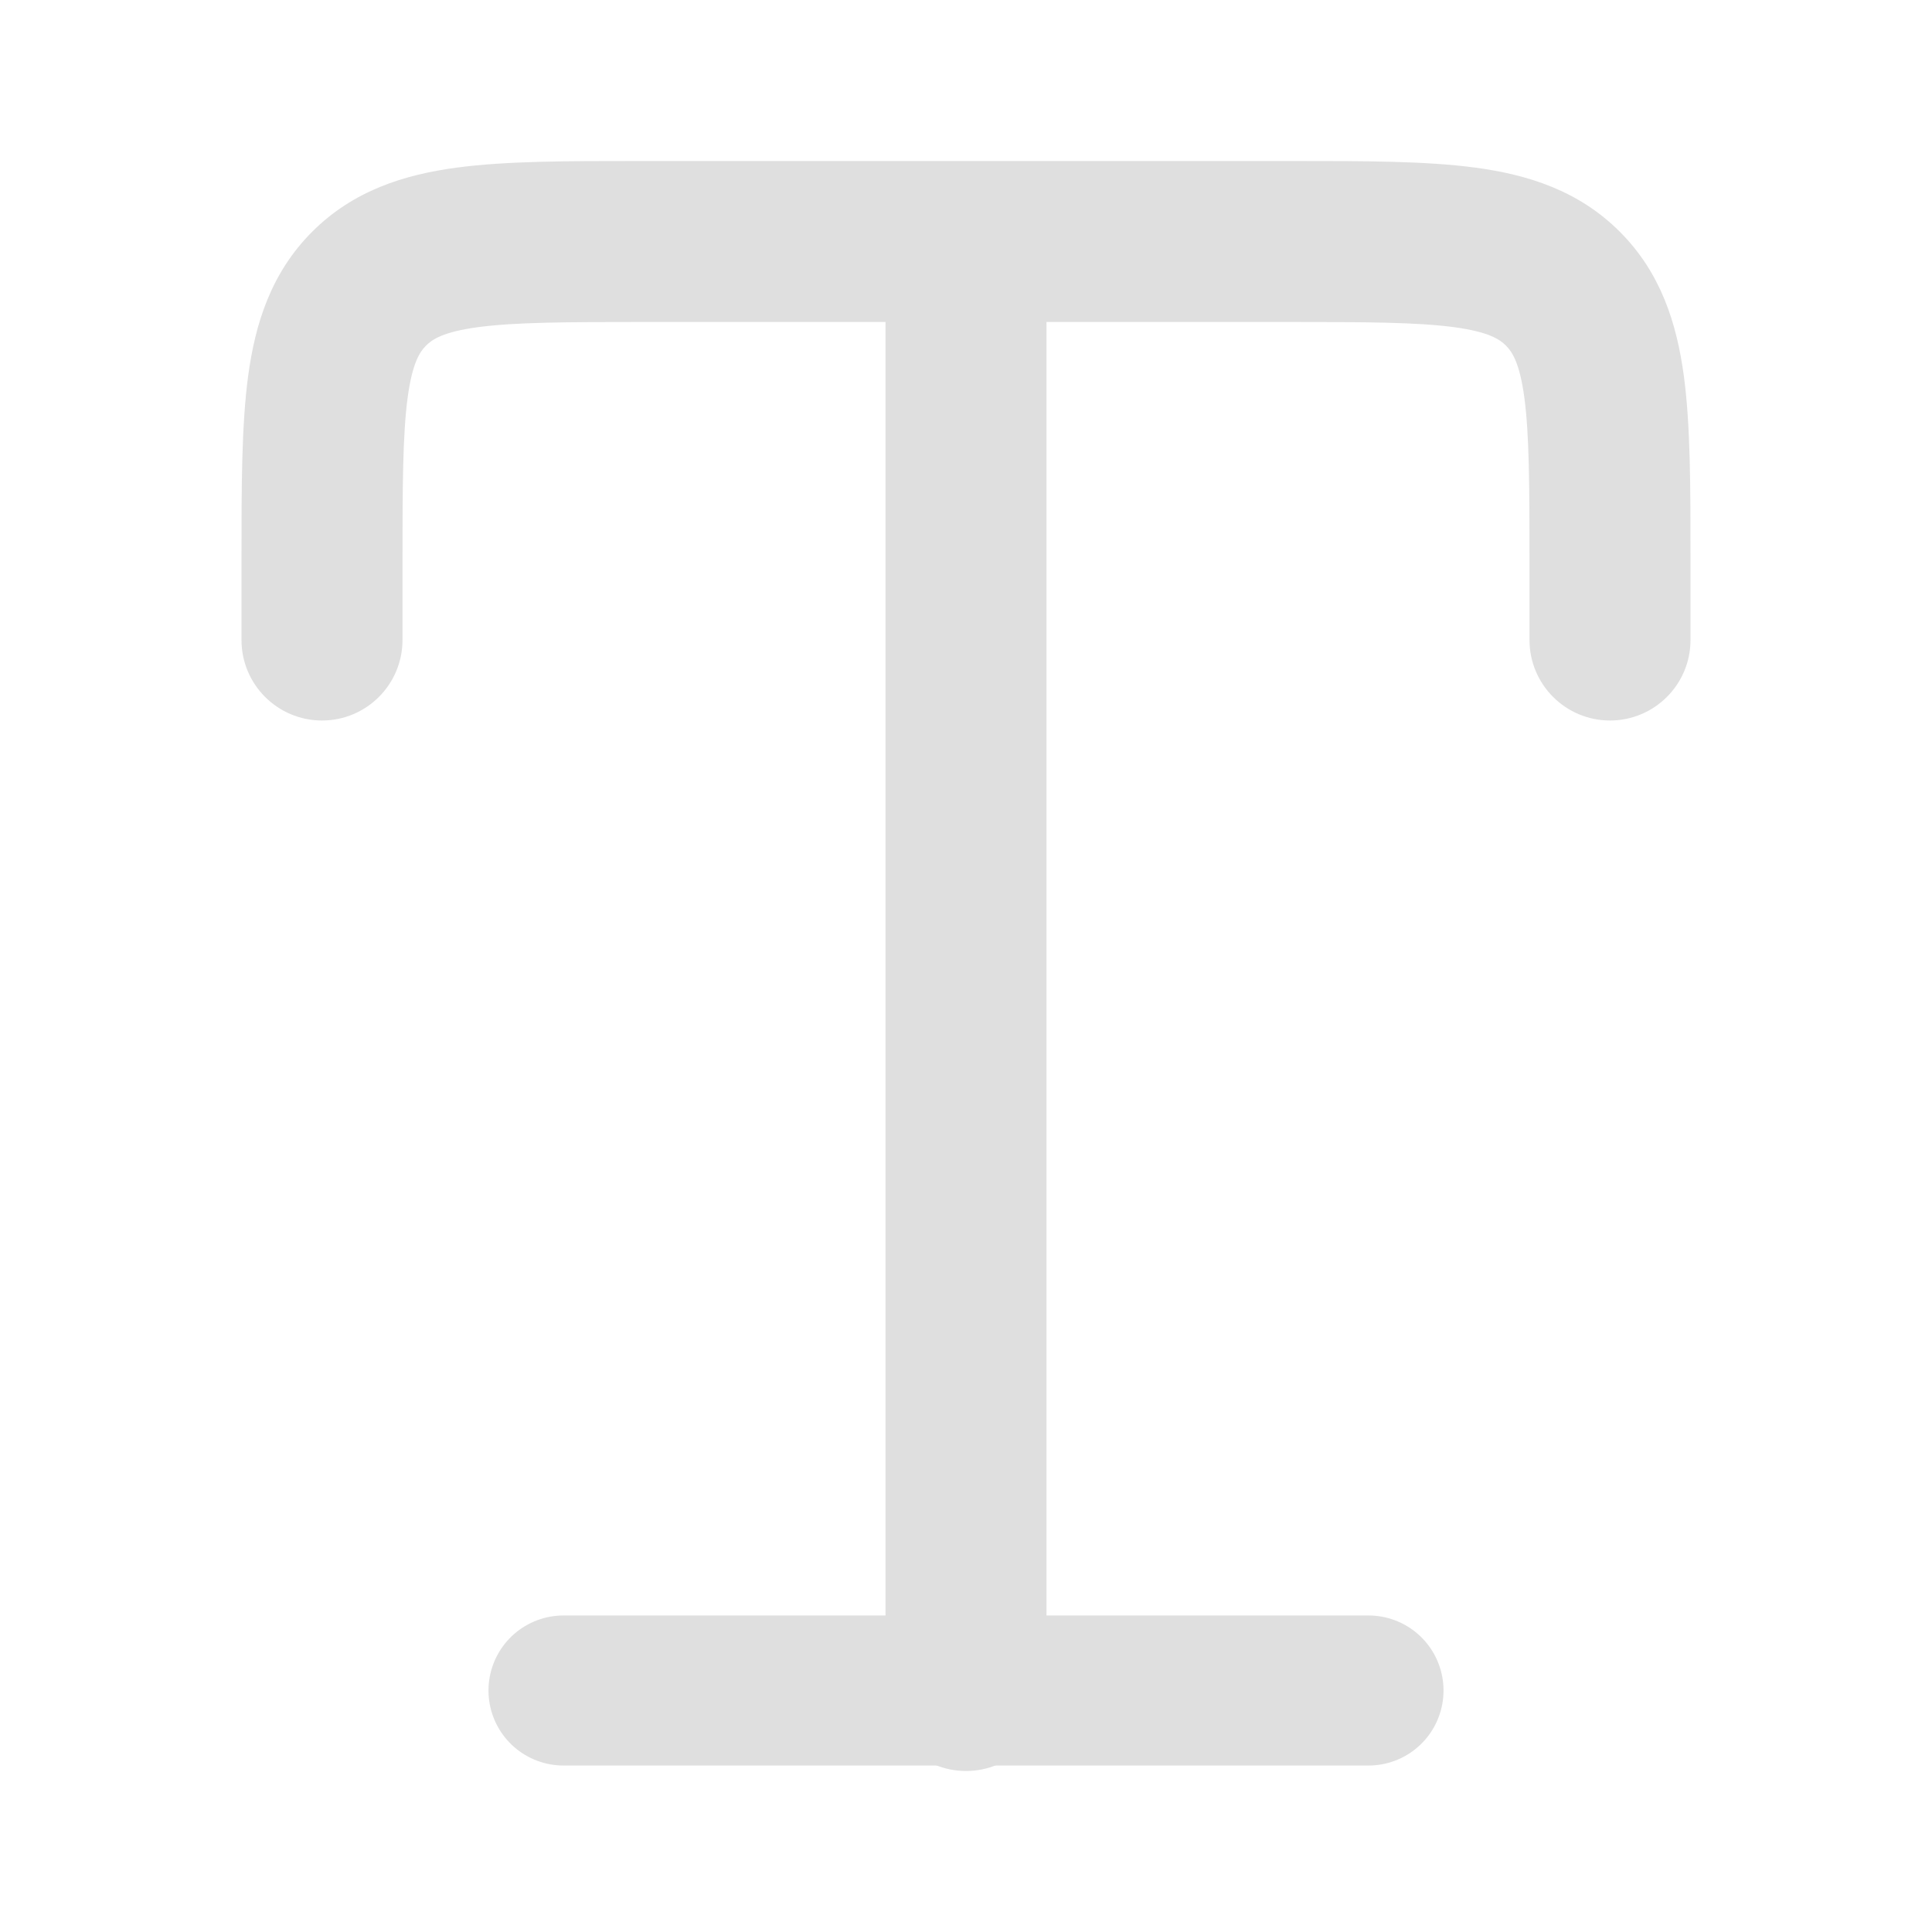
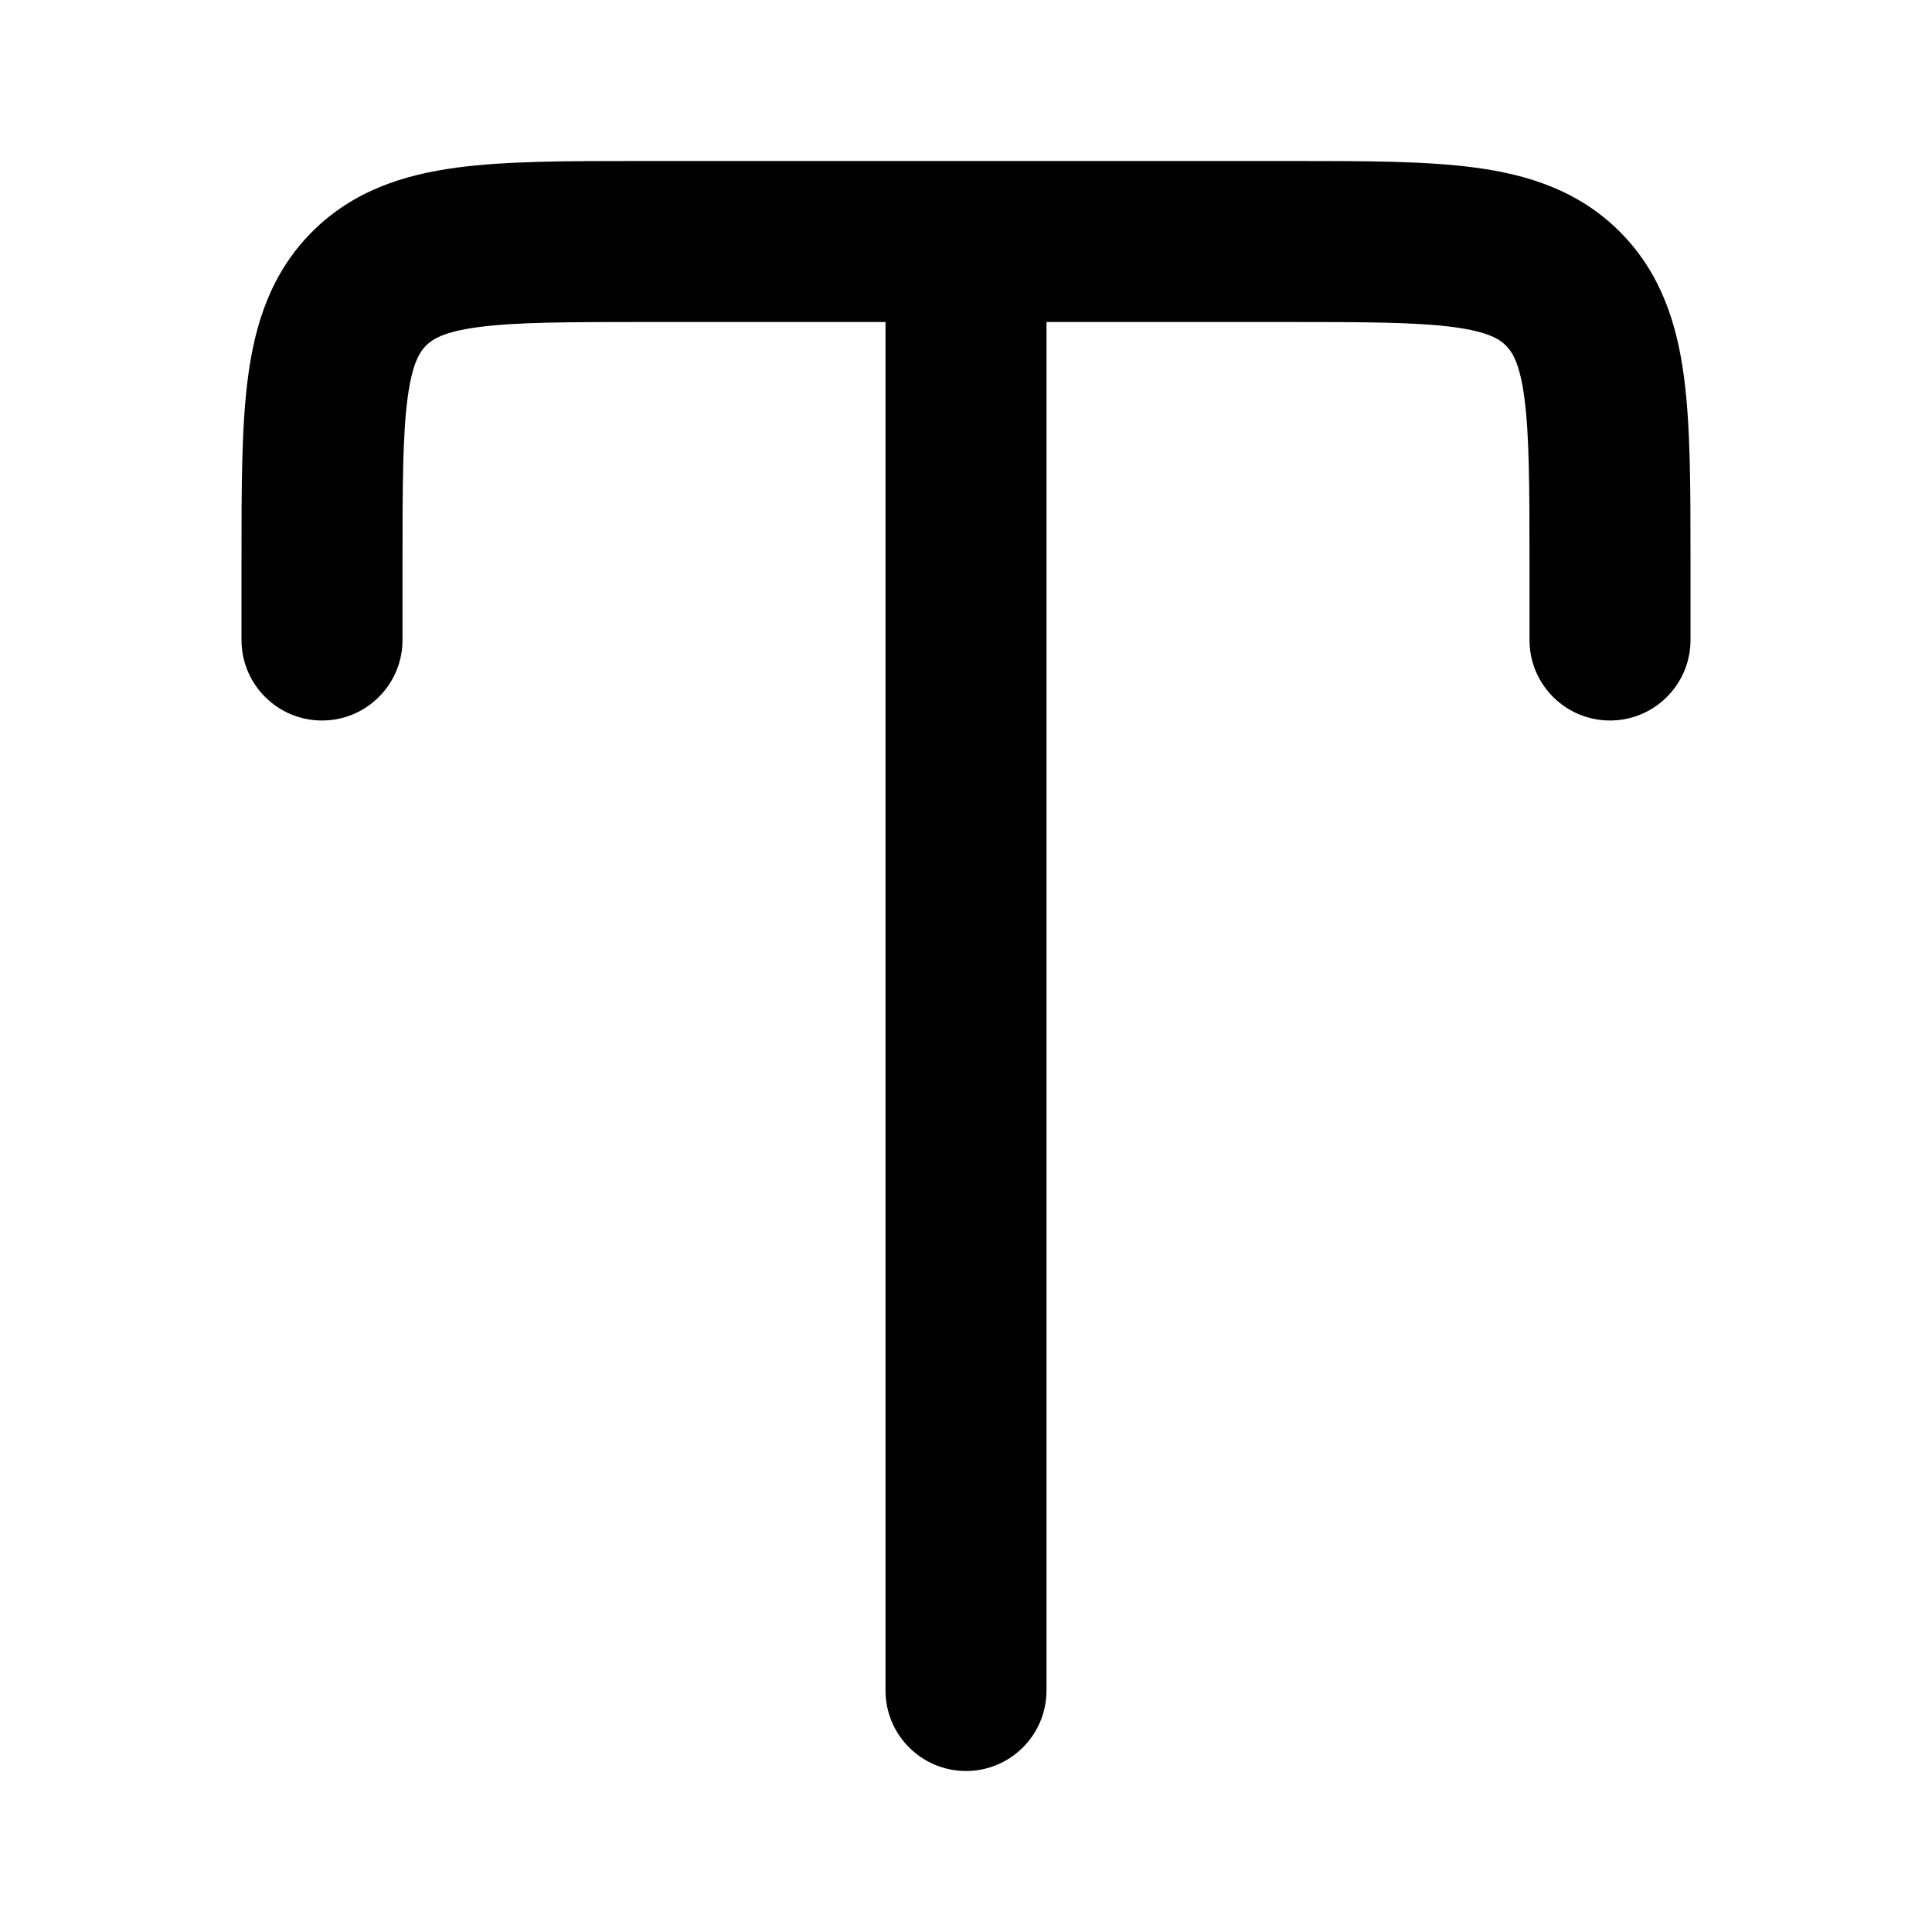
- <svg xmlns="http://www.w3.org/2000/svg" width="30" height="30" viewBox="0 0 30 30" fill="none">
-   <path fill-rule="evenodd" clip-rule="evenodd" d="M9.918 2.5C9.945 2.5 9.972 2.5 10 2.5H20.082C21.19 2.5 22.145 2.5 22.91 2.603C23.729 2.713 24.515 2.961 25.152 3.598C25.789 4.235 26.037 5.021 26.147 5.84C26.25 6.605 26.25 7.56 26.25 8.668V9.938C26.25 10.628 25.69 11.188 25 11.188C24.31 11.188 23.75 10.628 23.75 9.938V8.75C23.75 7.536 23.747 6.752 23.67 6.173C23.597 5.631 23.479 5.461 23.384 5.366C23.289 5.271 23.119 5.153 22.577 5.08C21.998 5.003 21.214 5 20 5H16.25V26.25C16.25 26.94 15.69 27.5 15 27.5C14.31 27.5 13.75 26.94 13.75 26.25V5H10C8.786 5 8.002 5.003 7.423 5.08C6.881 5.153 6.711 5.271 6.616 5.366C6.521 5.461 6.403 5.631 6.33 6.173C6.253 6.752 6.25 7.536 6.25 8.75V9.938C6.25 10.628 5.69 11.188 5 11.188C4.31 11.188 3.75 10.628 3.75 9.938V8.75C3.75 8.722 3.75 8.695 3.75 8.668C3.75 7.56 3.75 6.605 3.853 5.84C3.963 5.021 4.211 4.235 4.848 3.598C5.485 2.961 6.271 2.713 7.09 2.603C7.855 2.5 8.81 2.5 9.918 2.5Z" fill="#DFDFDF" />
-   <path d="M8.75 26.25H21.25" stroke="#DFDFDF" stroke-width="2.33" stroke-linecap="round" stroke-linejoin="round" />
+ <svg xmlns="http://www.w3.org/2000/svg" width="30" height="30" viewBox="0 0 30 30" fill="inherit">
+   <path fill-rule="evenodd" clip-rule="evenodd" d="M9.918 2.5C9.945 2.5 9.972 2.5 10 2.5H20.082C21.19 2.5 22.145 2.5 22.91 2.603C23.729 2.713 24.515 2.961 25.152 3.598C25.789 4.235 26.037 5.021 26.147 5.84C26.25 6.605 26.25 7.56 26.25 8.668V9.938C26.25 10.628 25.69 11.188 25 11.188C24.31 11.188 23.75 10.628 23.75 9.938V8.75C23.75 7.536 23.747 6.752 23.67 6.173C23.597 5.631 23.479 5.461 23.384 5.366C23.289 5.271 23.119 5.153 22.577 5.08C21.998 5.003 21.214 5 20 5H16.25V26.25C16.25 26.94 15.69 27.5 15 27.5C14.31 27.5 13.75 26.94 13.75 26.25V5H10C8.786 5 8.002 5.003 7.423 5.08C6.881 5.153 6.711 5.271 6.616 5.366C6.521 5.461 6.403 5.631 6.33 6.173C6.253 6.752 6.25 7.536 6.25 8.75V9.938C6.25 10.628 5.69 11.188 5 11.188C4.31 11.188 3.75 10.628 3.75 9.938V8.75C3.75 8.722 3.75 8.695 3.75 8.668C3.75 7.56 3.75 6.605 3.853 5.84C3.963 5.021 4.211 4.235 4.848 3.598C5.485 2.961 6.271 2.713 7.09 2.603C7.855 2.5 8.81 2.5 9.918 2.5Z" />
+   <path d="M8.75 26.25H21.25" stroke-width="2.33" stroke-linecap="round" stroke-linejoin="round" />
</svg>
